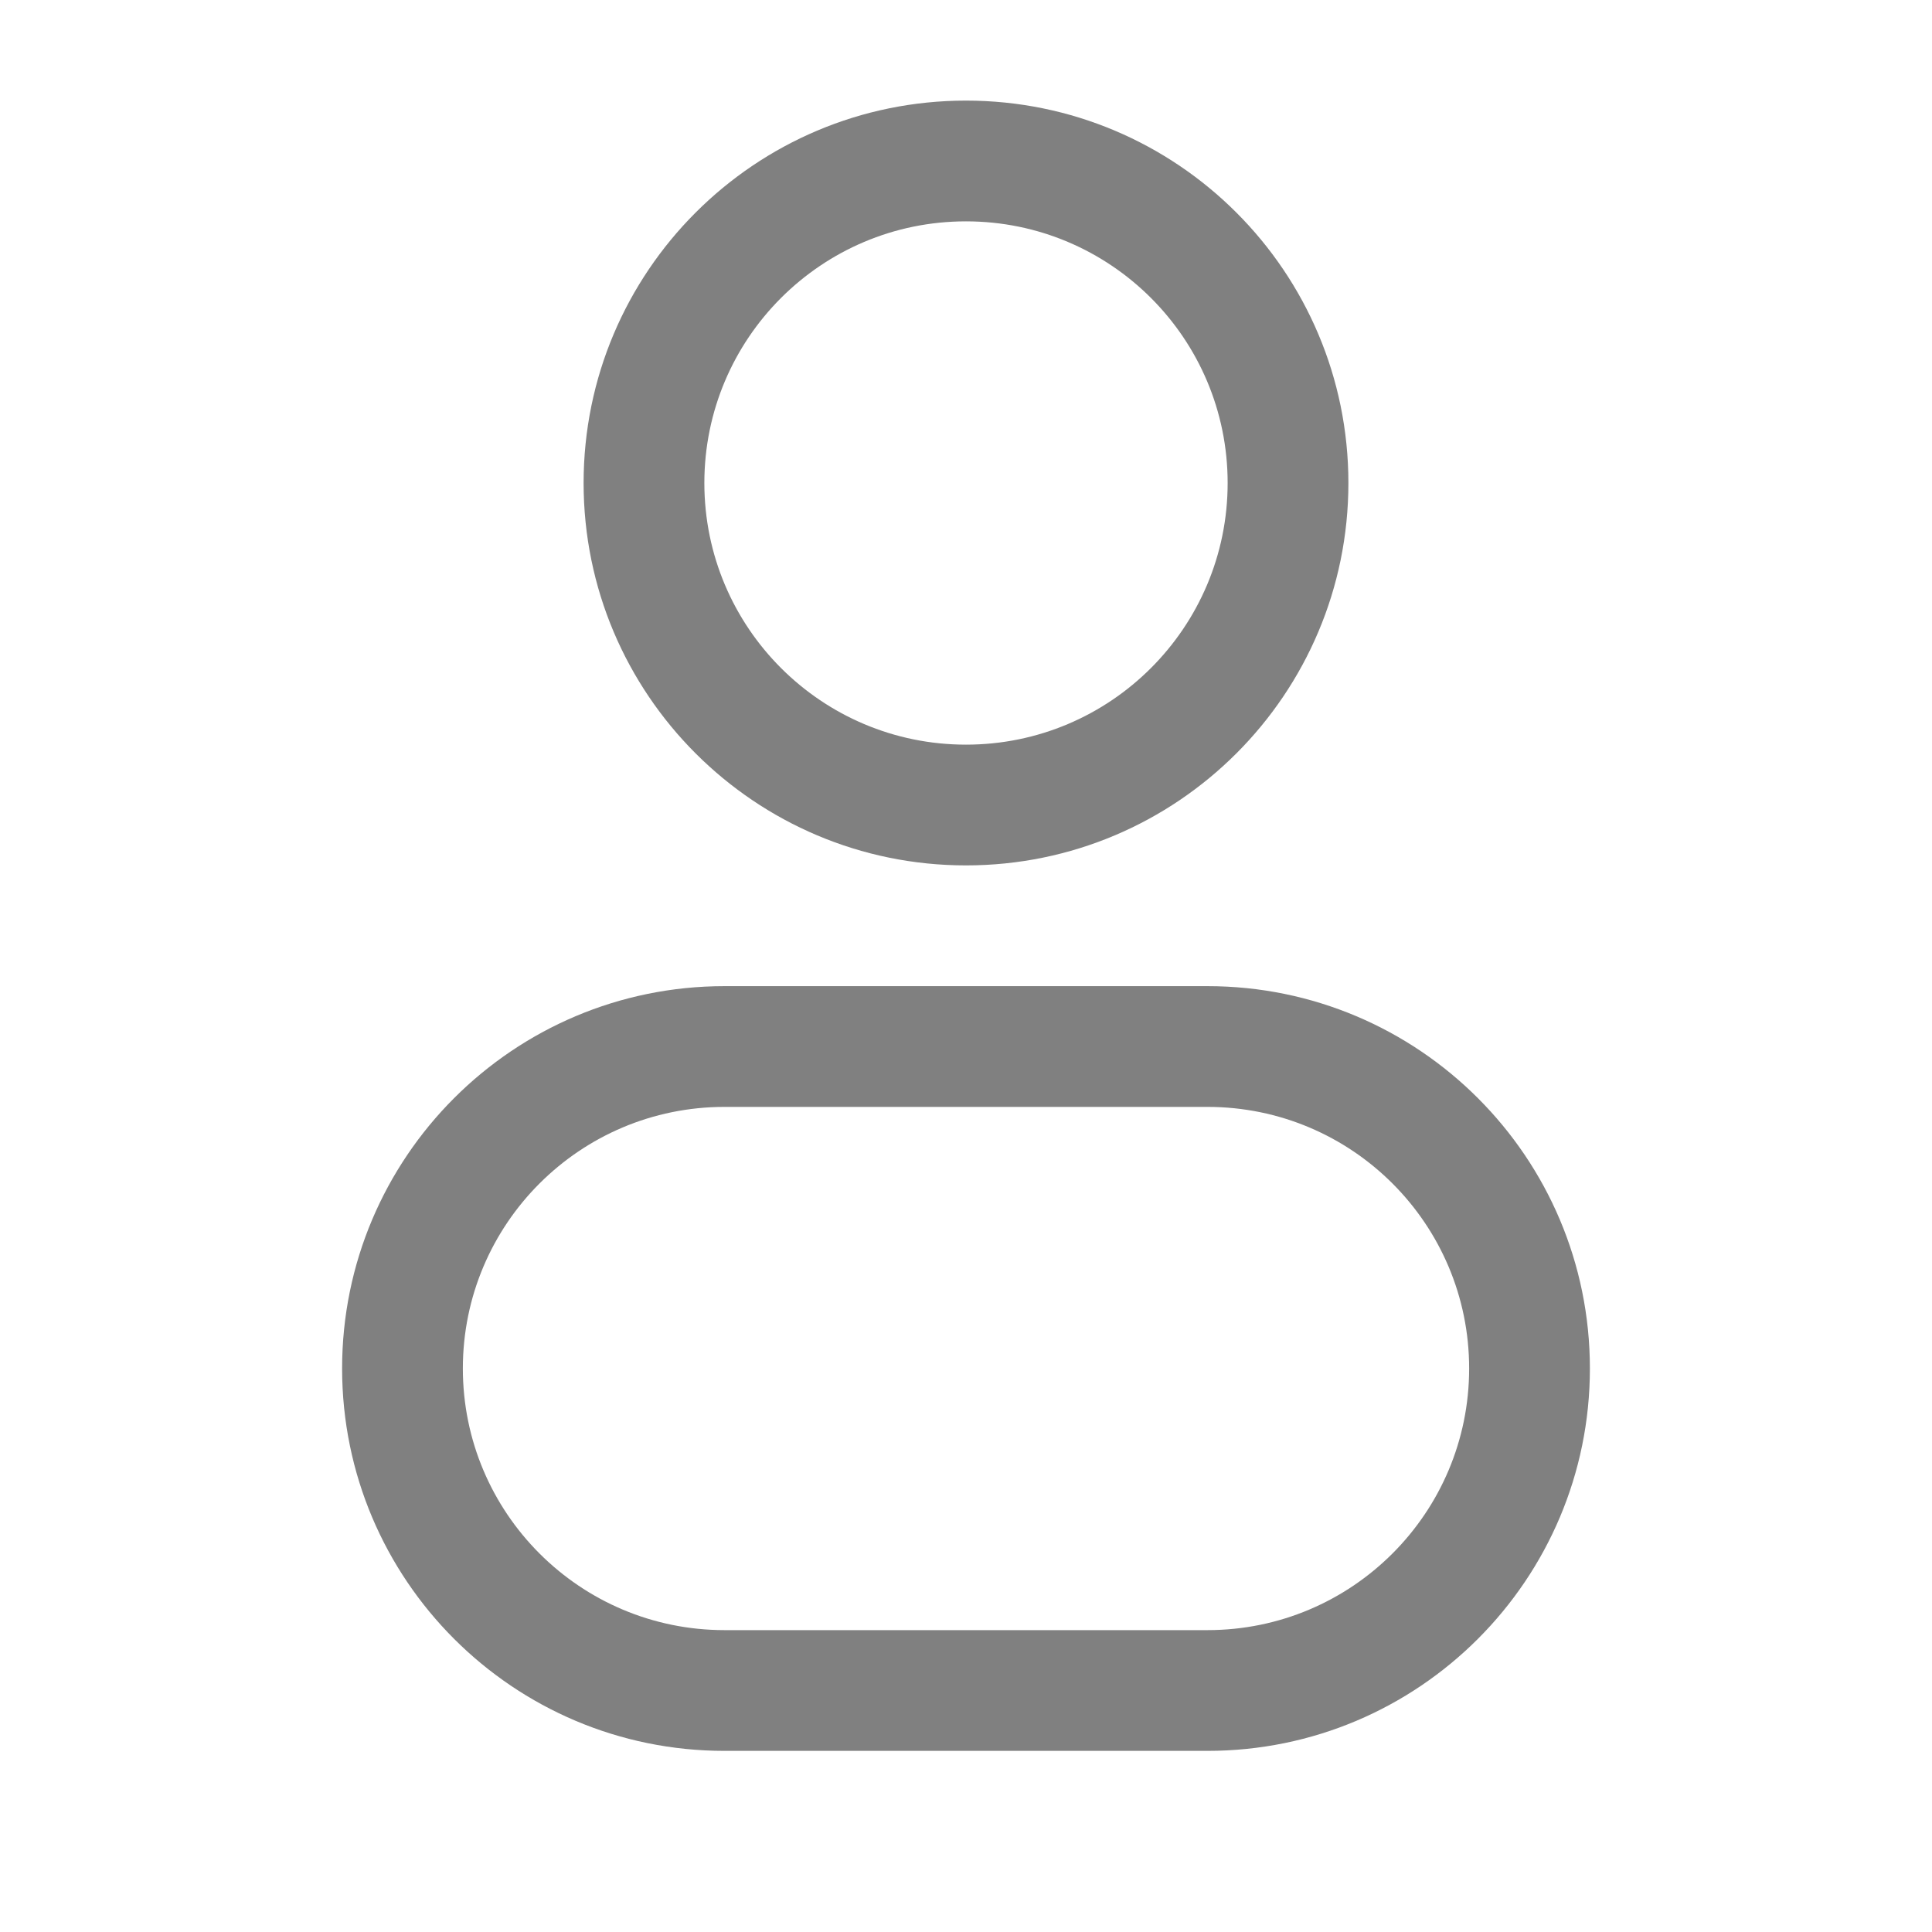
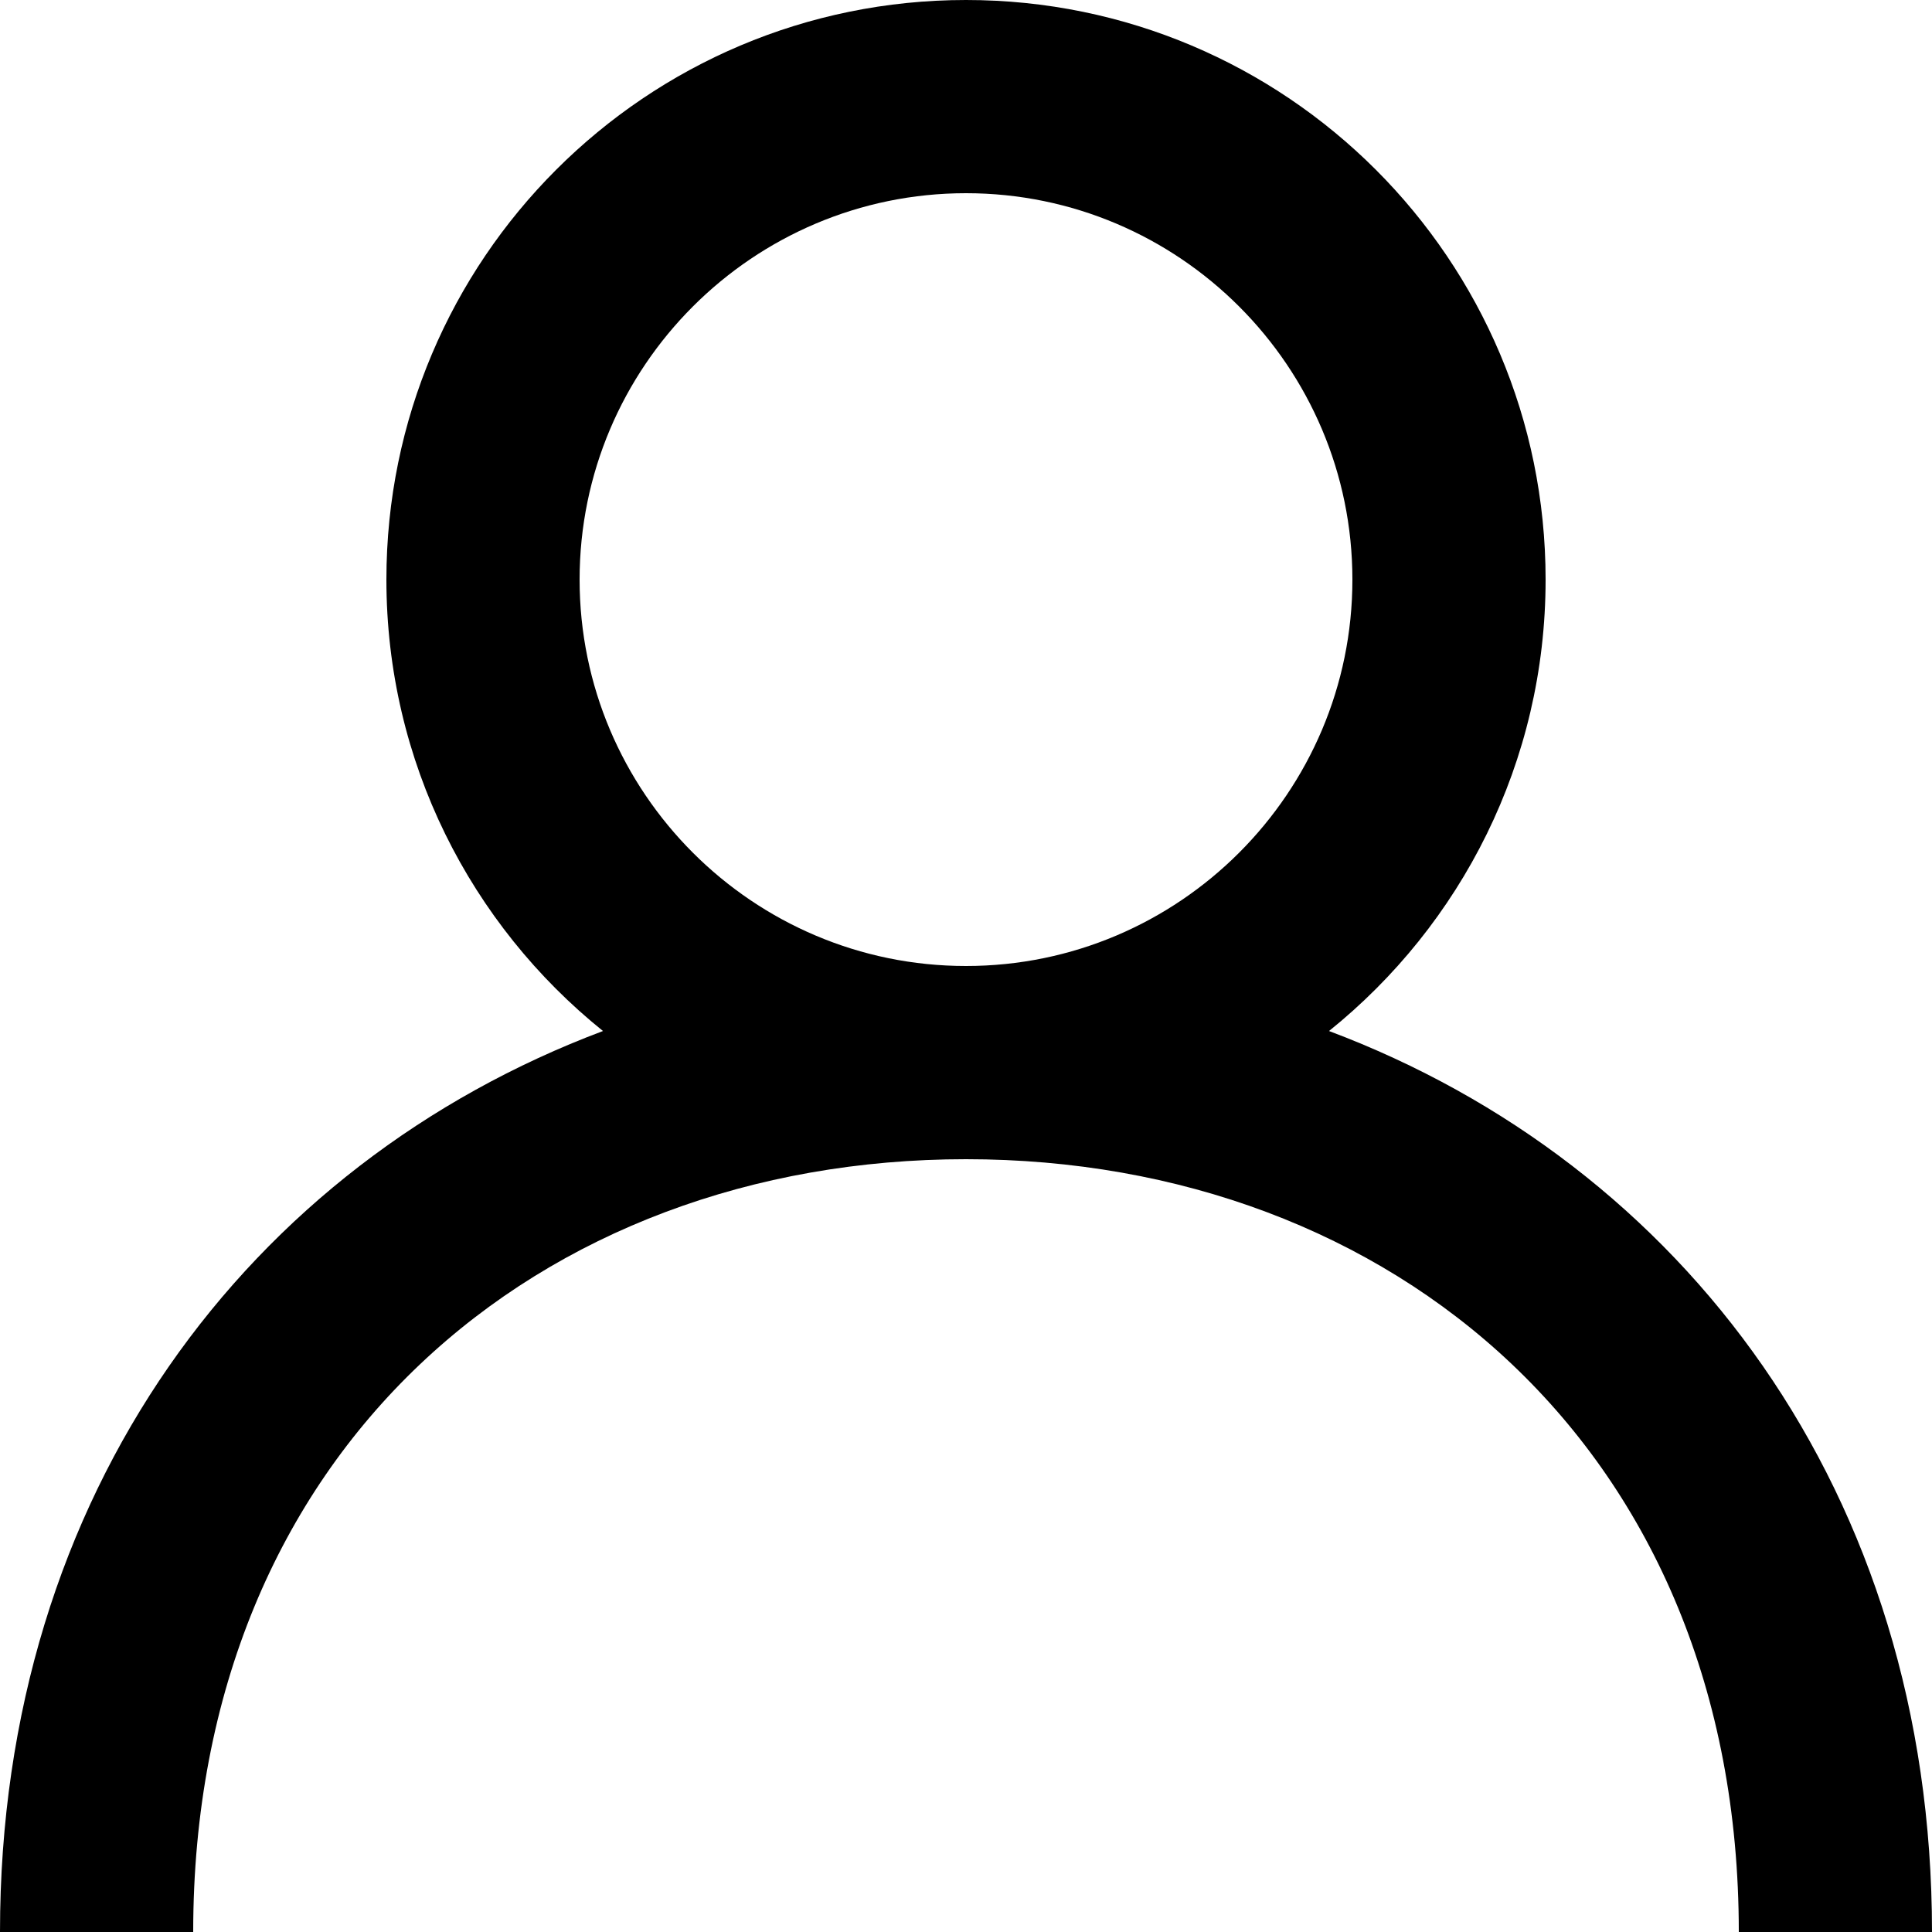
- <svg xmlns="http://www.w3.org/2000/svg" width="28" height="28" viewBox="0 0 28 28" fill="none">
-   <path fill-rule="evenodd" clip-rule="evenodd" d="M14 1.458C10.939 1.458 8.458 3.939 8.458 7C8.458 10.06 10.939 12.542 14 12.542C17.061 12.542 19.542 10.06 19.542 7C19.542 3.939 17.061 1.458 14 1.458ZM10.208 7C10.208 4.906 11.906 3.208 14 3.208C16.094 3.208 17.792 4.906 17.792 7C17.792 9.094 16.094 10.792 14 10.792C11.906 10.792 10.208 9.094 10.208 7Z" fill="#808080" />
-   <path fill-rule="evenodd" clip-rule="evenodd" d="M10.5 14.292C7.439 14.292 4.958 16.773 4.958 19.833C4.958 22.894 7.439 25.375 10.5 25.375H17.5C20.561 25.375 23.042 22.894 23.042 19.833C23.042 16.773 20.561 14.292 17.5 14.292H10.5ZM6.708 19.833C6.708 17.739 8.406 16.042 10.5 16.042H17.5C19.594 16.042 21.292 17.739 21.292 19.833C21.292 21.927 19.594 23.625 17.5 23.625H10.5C8.406 23.625 6.708 21.927 6.708 19.833Z" fill="#808080" />
+ <svg xmlns="http://www.w3.org/2000/svg" width="800px" height="800px" viewBox="0 0 20 20" version="1.1">
+   <defs>
+ 
+     </defs>
+   <g id="Page-1" stroke="none" stroke-width="1" fill="none" fill-rule="evenodd">
+     <g id="Dribbble-Light-Preview" transform="translate(-420, -2159)" fill="#000000">
+       <g id="icons" transform="translate(56, 160)">
+         <path d="M374,2009 C371.794,2009 370,2007.206 370,2005 C370,2002.794 371.794,2001 374,2001 C376.206,2001 378,2002.794 378,2005 C378,2007.206 376.206,2009 374,2009 M377.758,2009.673 C379.124,2008.574 380,2006.89 380,2005 C380,2001.686 377.314,1999 374,1999 C370.686,1999 368,2001.686 368,2005 C368,2006.89 368.876,2008.574 370.242,2009.673 C366.583,2011.048 364,2014.445 364,2019 L366,2019 C366,2014 369.589,2011 374,2011 C378.411,2011 382,2014 382,2019 L384,2019 C384,2014.445 381.417,2011.048 377.758,2009.673" id="profile-[#1335]">
+ 
+                 </path>
+       </g>
+     </g>
+   </g>
</svg>
